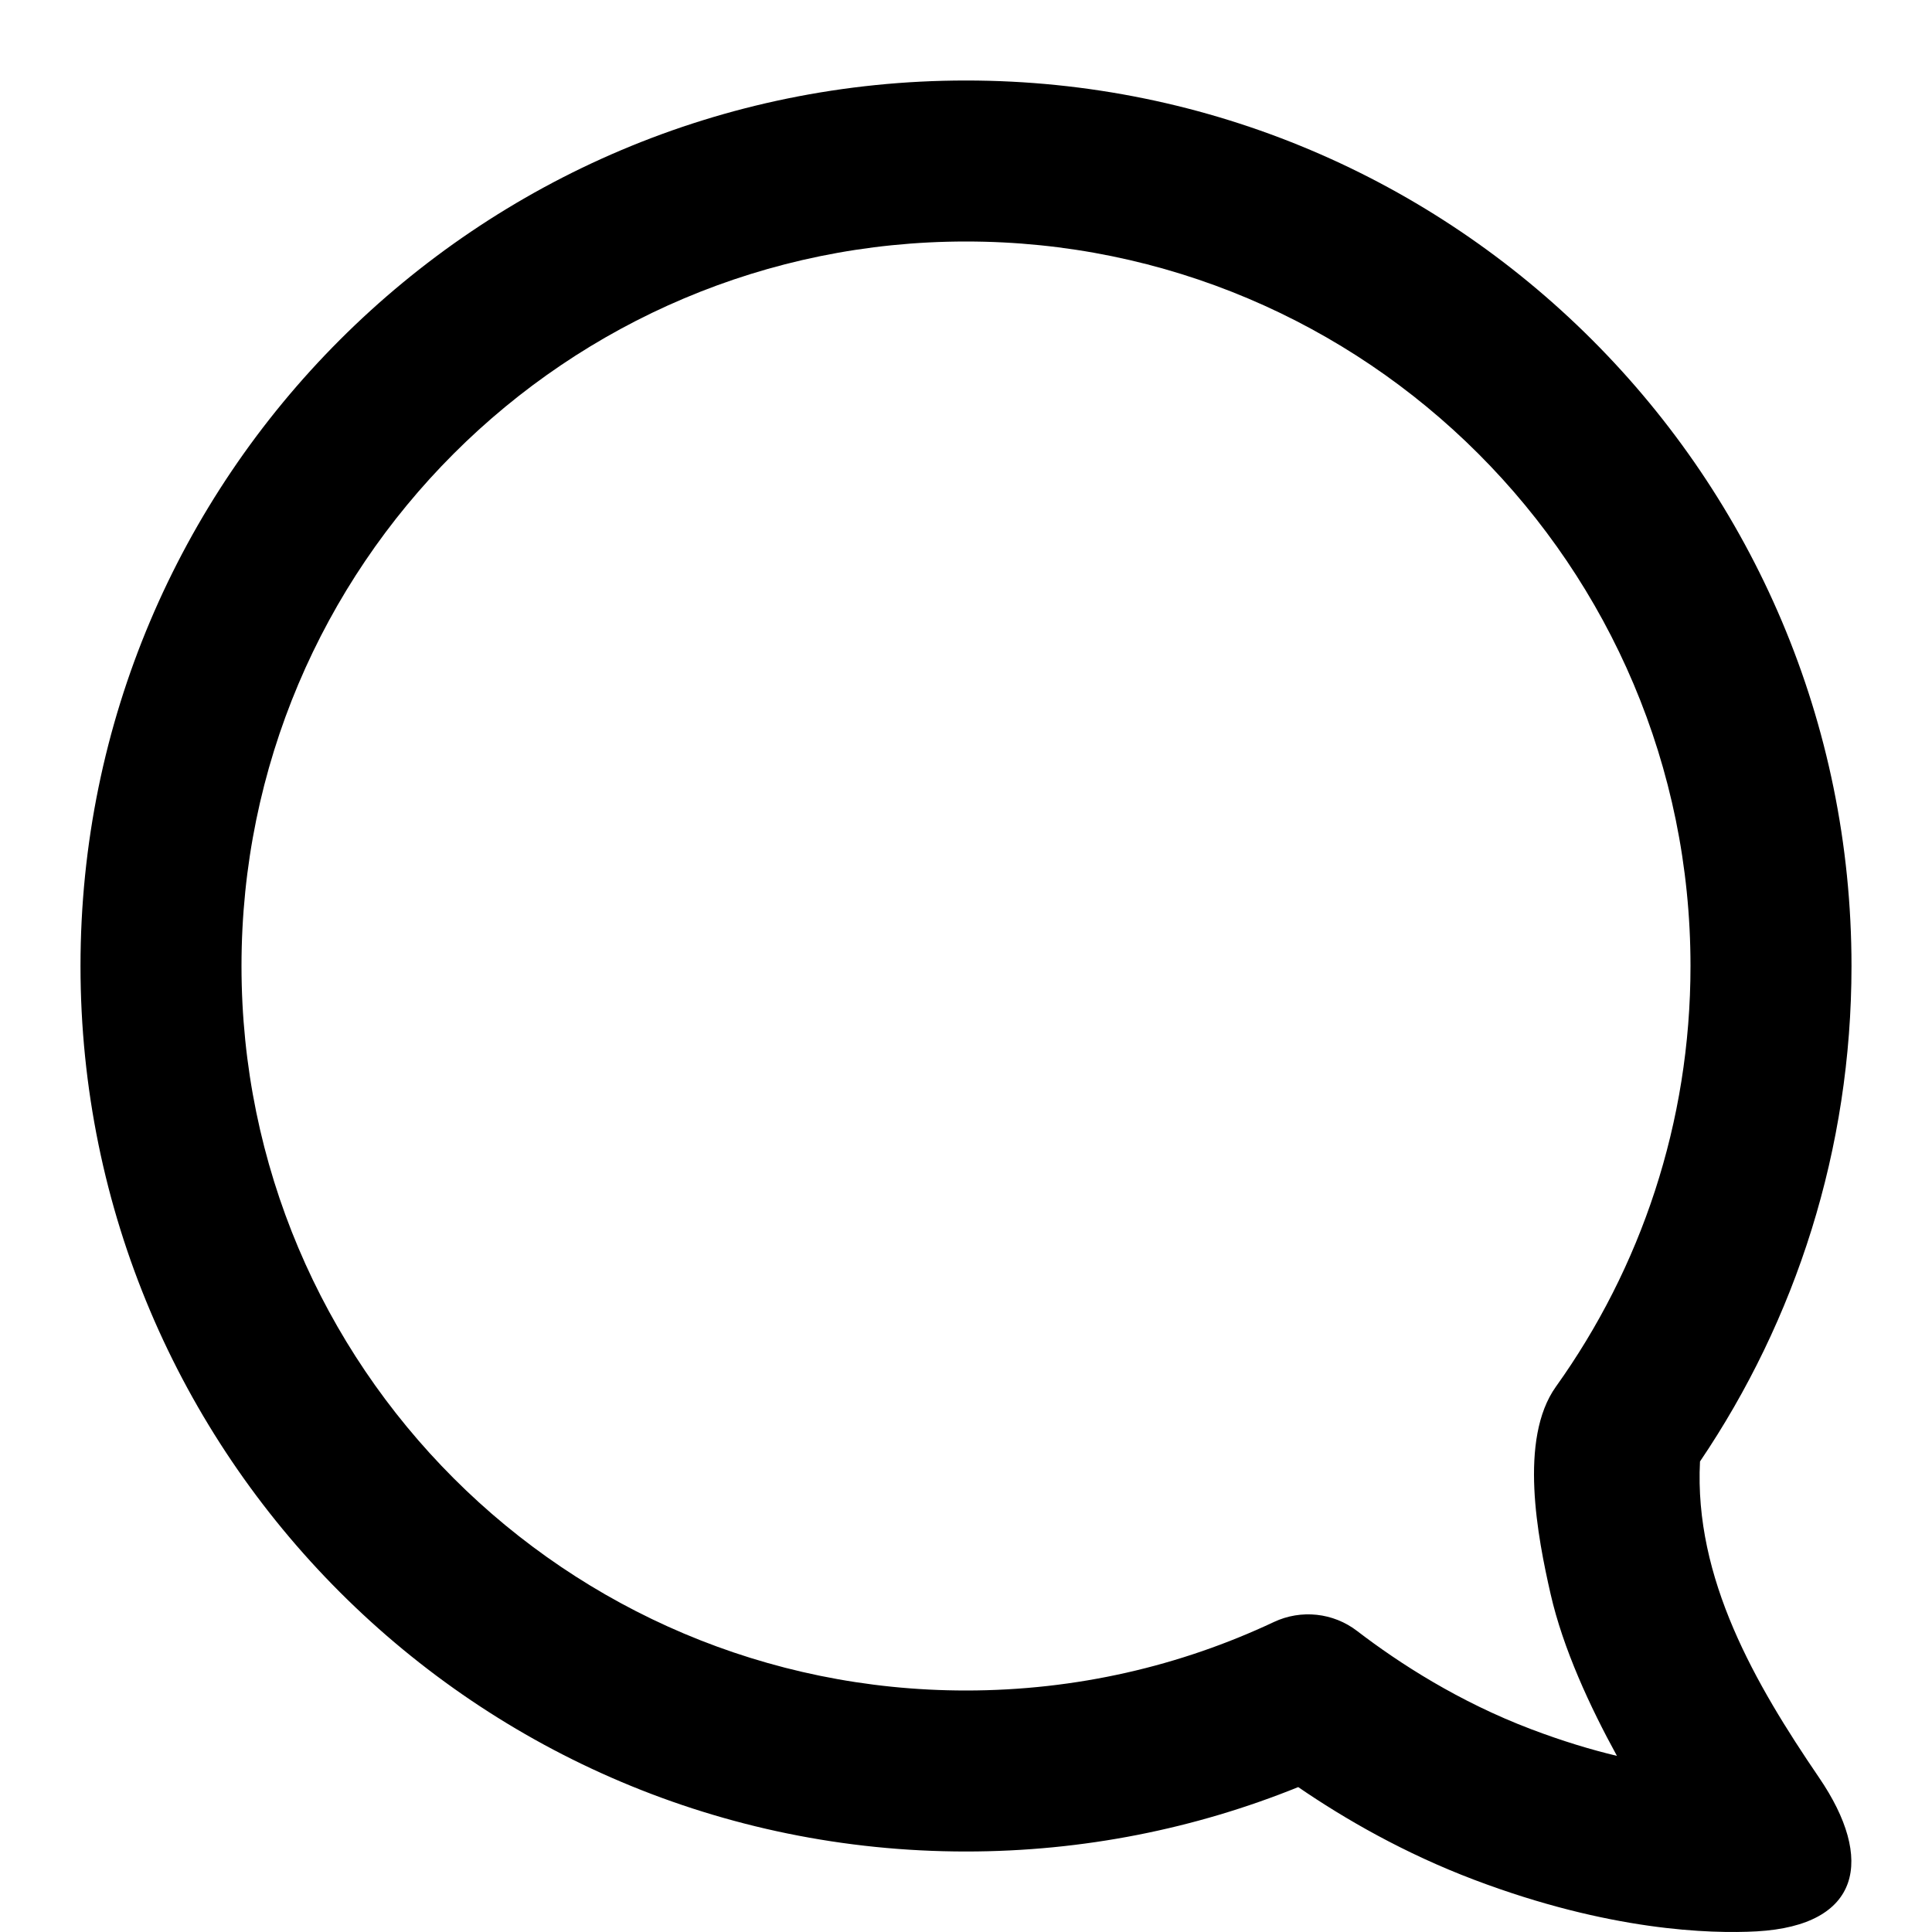
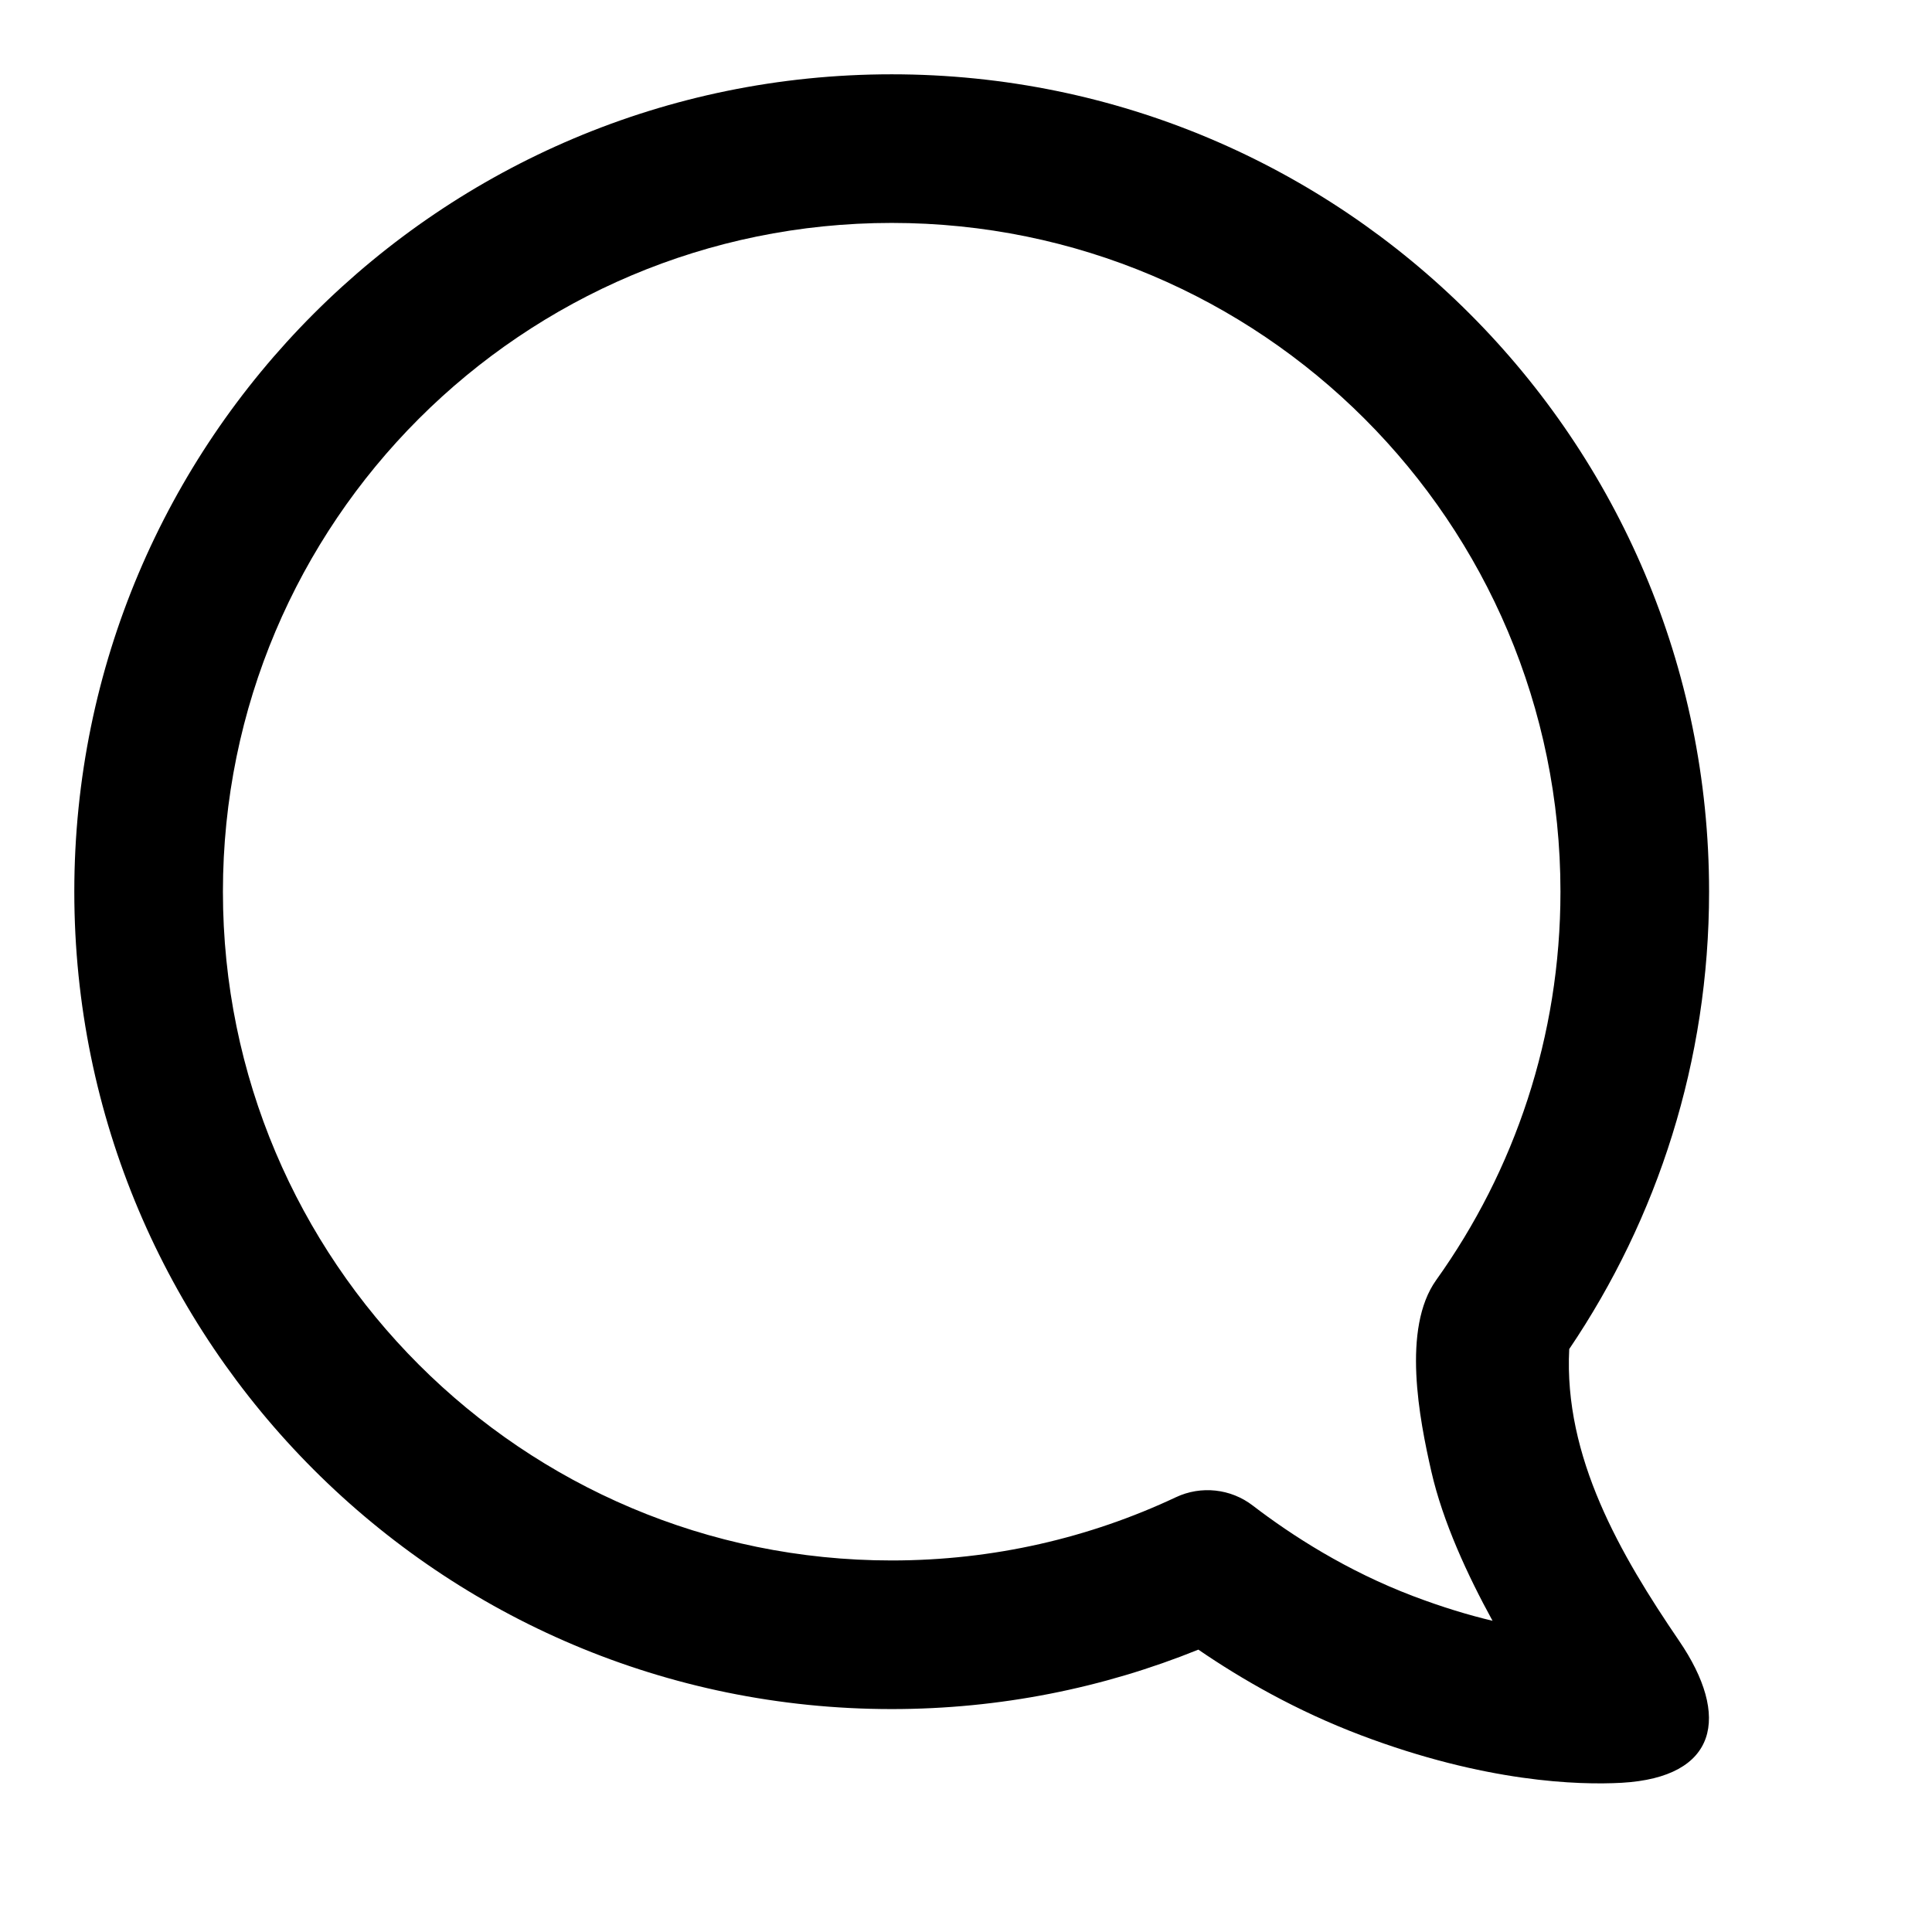
- <svg xmlns="http://www.w3.org/2000/svg" width="18px" height="18px" viewBox="0 0 24 24" fill="currentColor">
+ <svg xmlns="http://www.w3.org/2000/svg" width="18px" height="18px" viewBox="0 0 26 26" fill="currentColor">
  <path fill-rule="evenodd" clip-rule="evenodd" d="M16.127 22.2C16.708 22.598 17.446 23.023 18.312 23.351C19.99 23.987 21.244 24.024 21.824 23.992C23.117 23.918 23.291 23.099 22.597 22.082C21.805 20.92 21.043 19.608 21.118 18.155C22.306 16.398 23 14.279 23 12C23 5.925 18.075 1 12 1C5.925 1 1 5.925 1 12C1 18.075 5.925 23 12 23C13.458 23 14.851 22.716 16.127 22.2ZM12 3C7.029 3 3 7.029 3 12C3 16.971 7.029 21 12 21C13.37 21 14.665 20.695 15.825 20.149C16.163 19.99 16.563 20.033 16.859 20.261C17.382 20.662 18.124 21.141 19.021 21.481C19.411 21.629 19.767 21.736 20.086 21.812C19.753 21.205 19.417 20.482 19.262 19.801C19.102 19.1 18.862 17.878 19.328 17.226C20.381 15.753 21 13.95 21 12C21 7.029 16.971 3 12 3Z" fill="currentColor" />
</svg>
